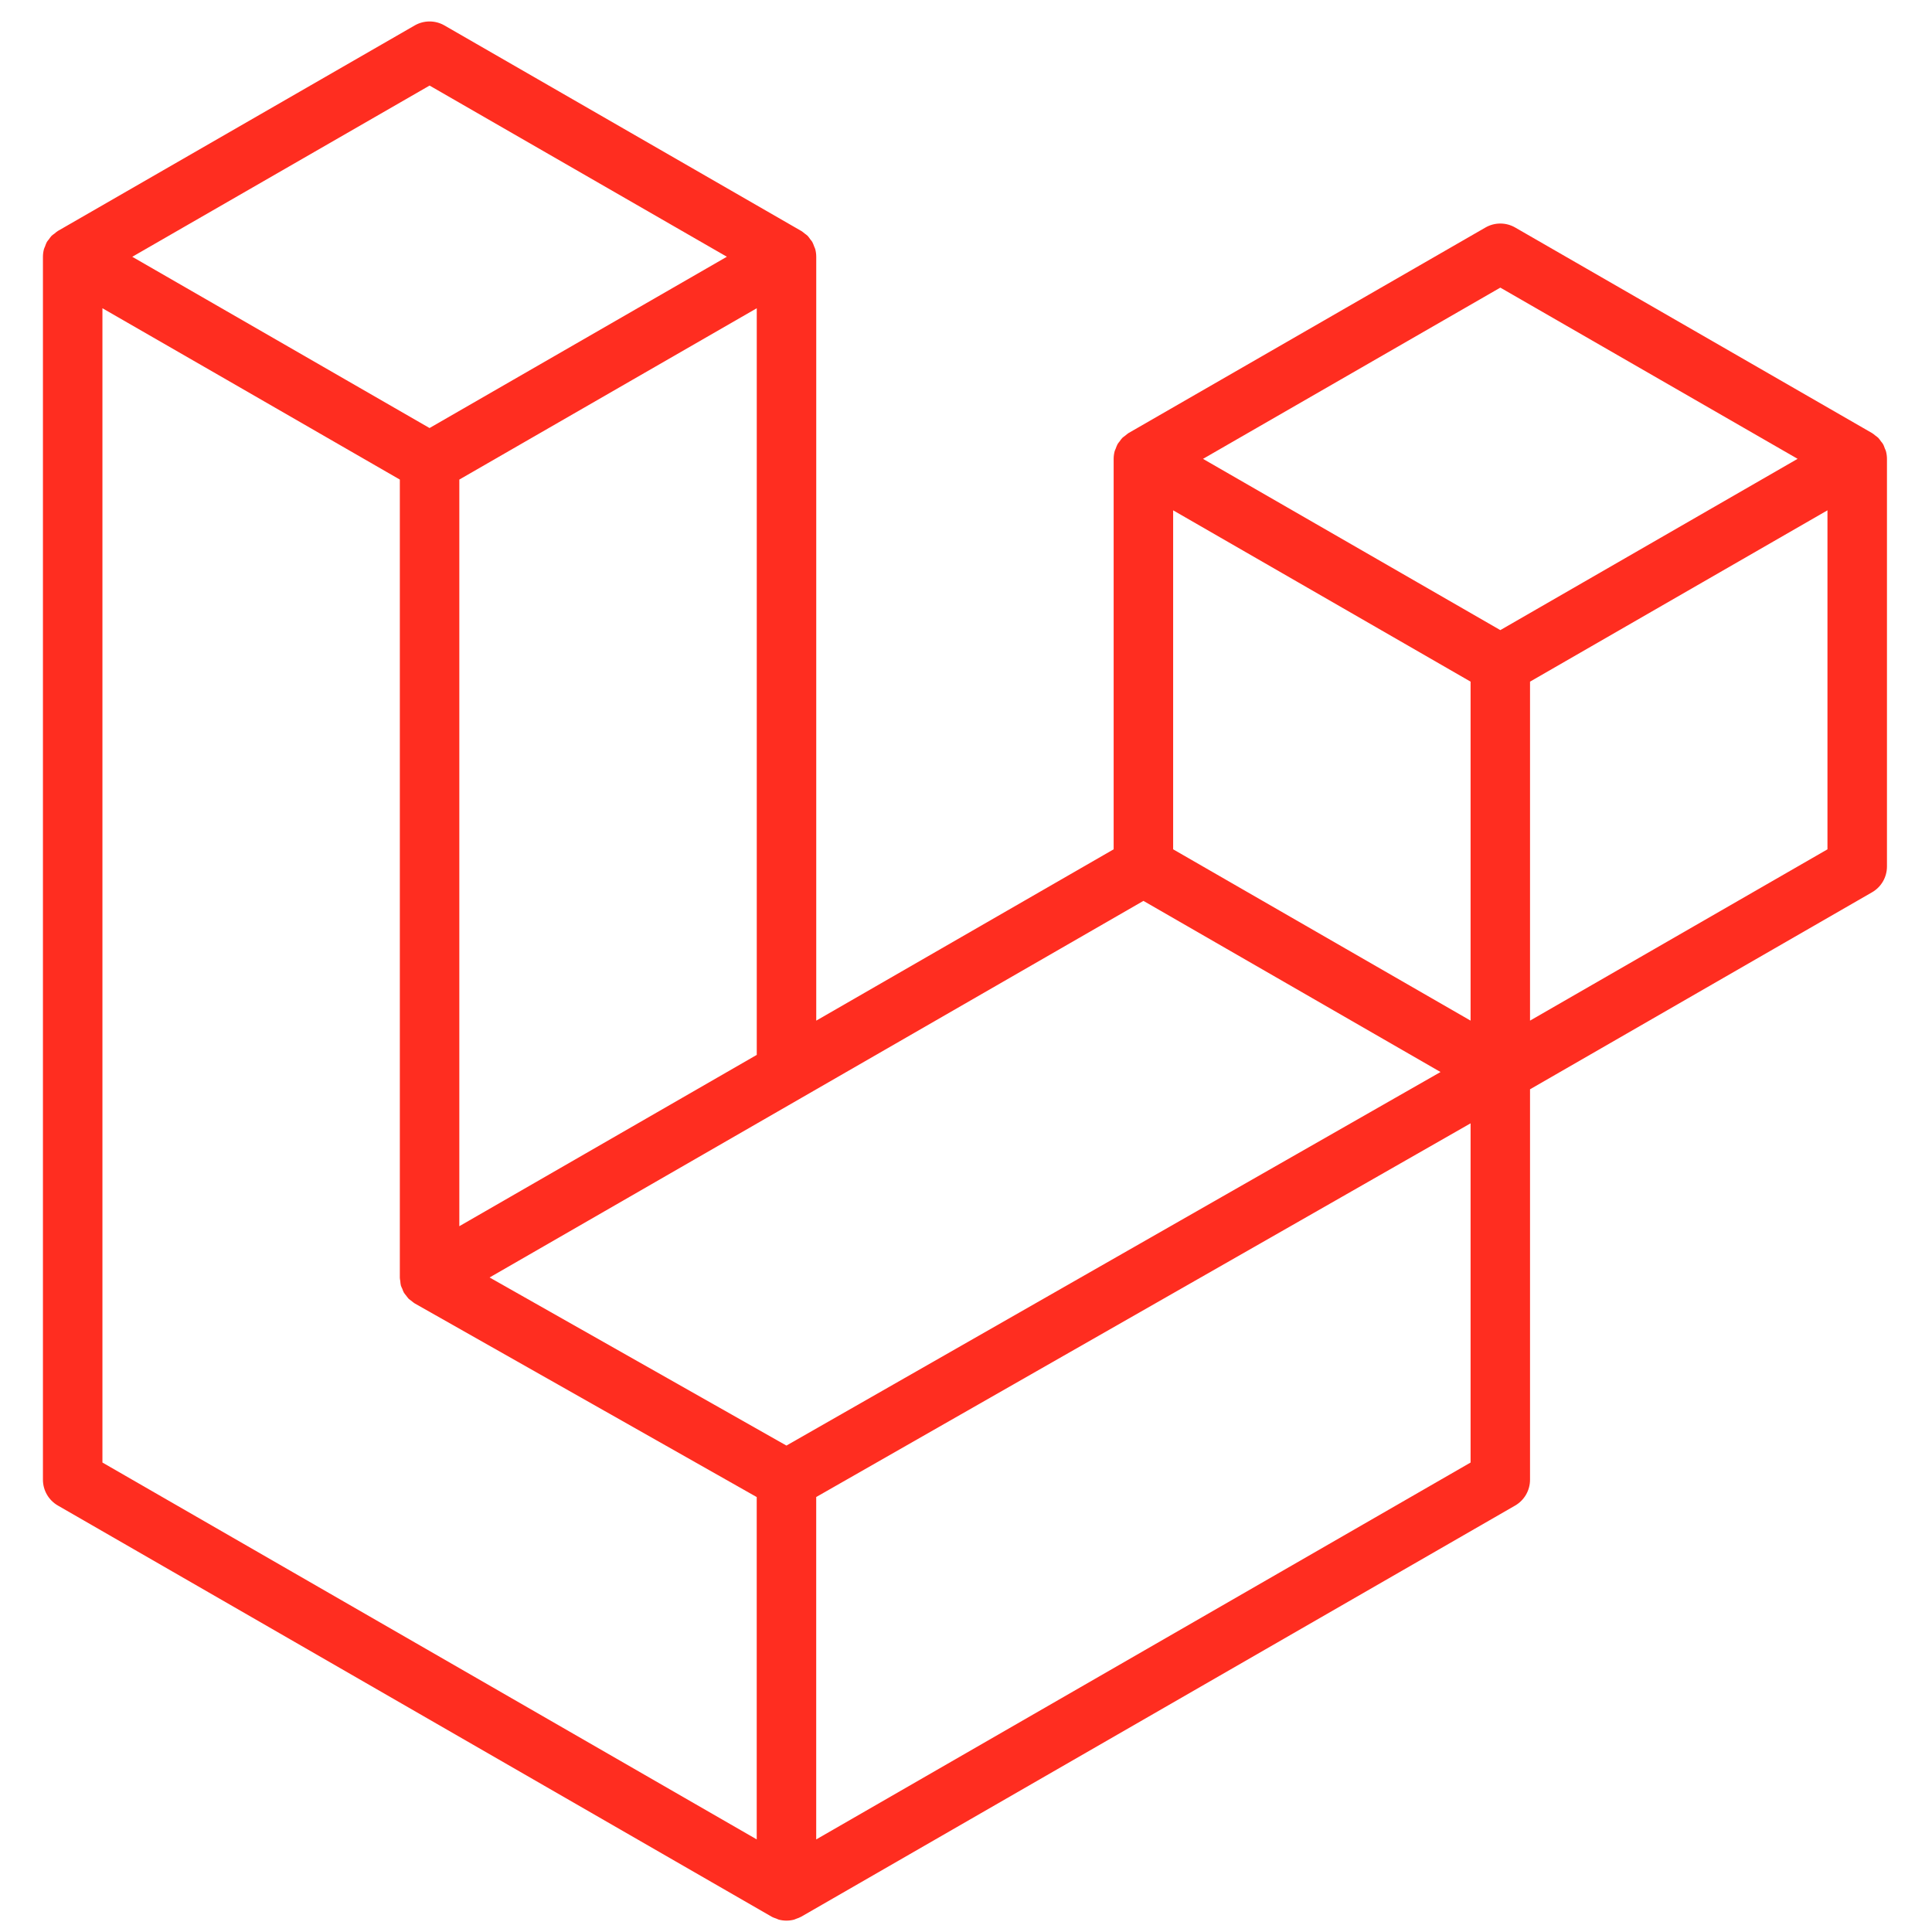
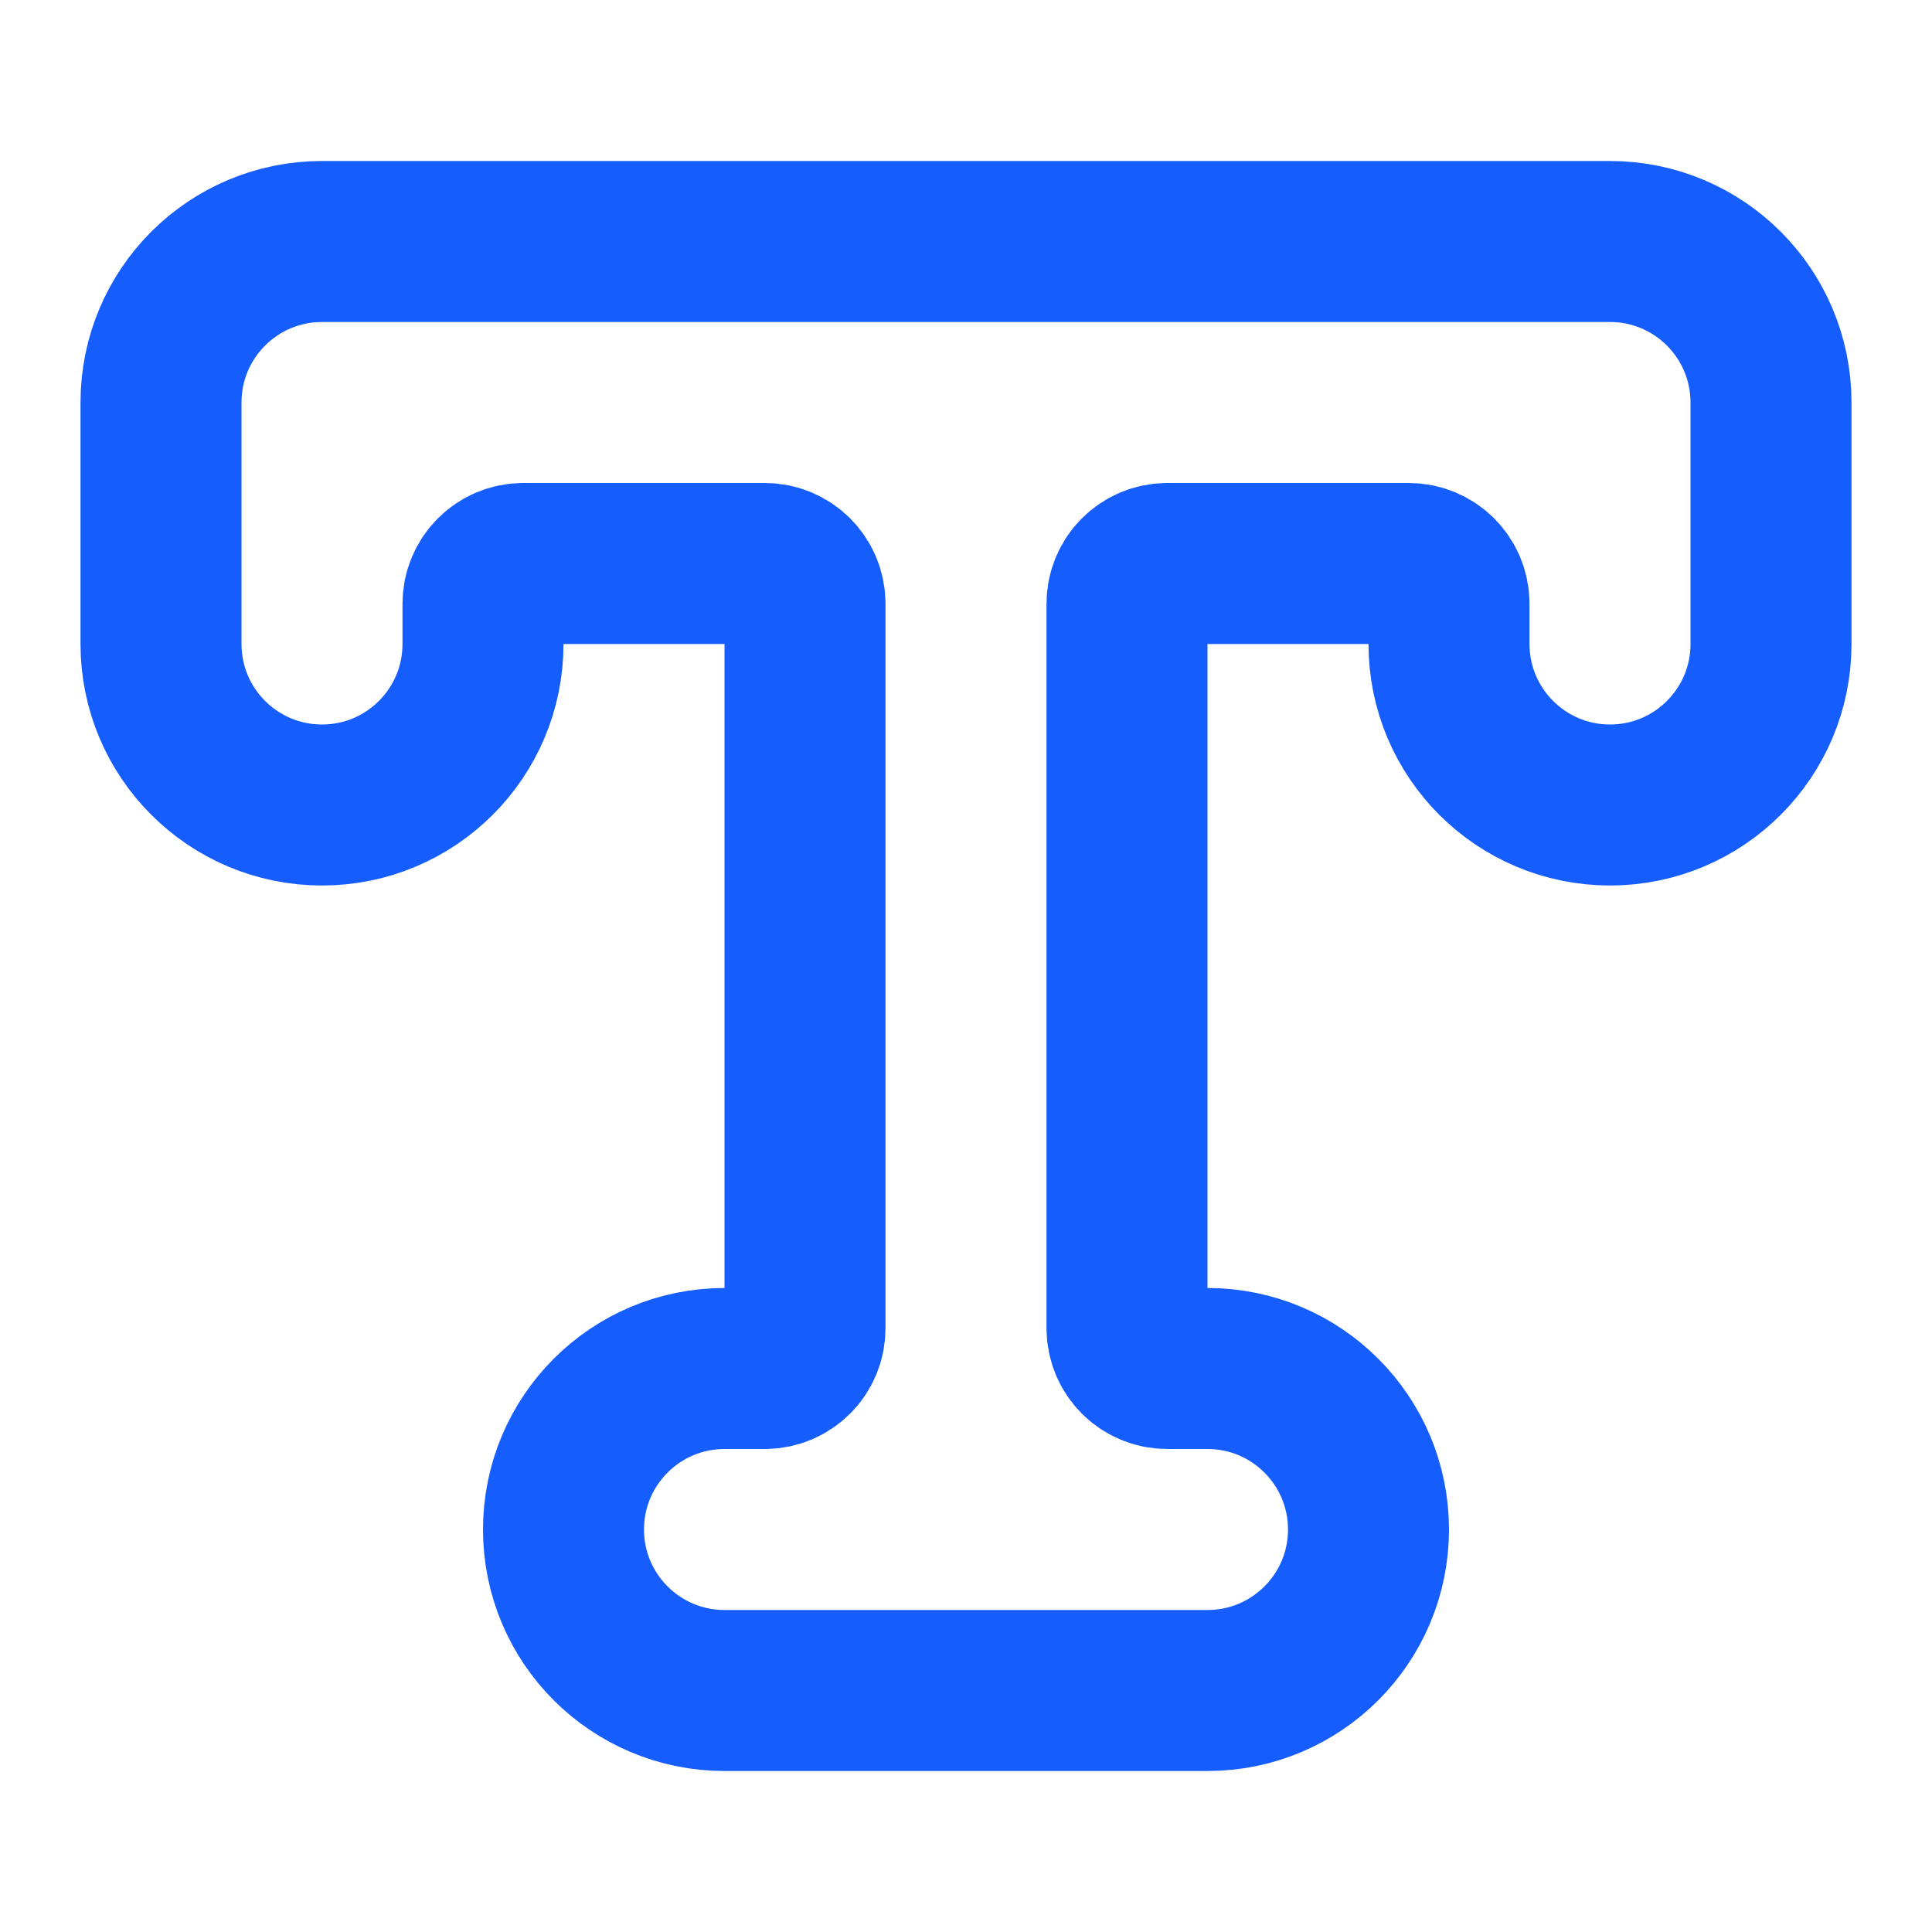
- <svg xmlns="http://www.w3.org/2000/svg" width="166" height="166" viewBox="0 0 166 166" fill="none">
-   <path fill-rule="evenodd" clip-rule="evenodd" d="M162.041 38.759C162.099 38.977 162.129 39.201 162.13 39.426V74.452C162.13 74.902 162.011 75.344 161.786 75.733C161.561 76.122 161.237 76.444 160.847 76.668L131.462 93.594V127.141C131.462 128.054 130.977 128.897 130.186 129.357L68.847 164.683C68.707 164.763 68.554 164.814 68.401 164.868C68.343 164.887 68.289 164.922 68.228 164.938C67.8 165.051 67.349 165.051 66.92 164.938C66.85 164.919 66.786 164.881 66.719 164.855C66.579 164.804 66.432 164.76 66.298 164.683L4.972 129.357C4.583 129.133 4.259 128.81 4.034 128.421C3.808 128.032 3.69 127.591 3.689 127.141L3.689 22.063C3.689 21.834 3.721 21.61 3.779 21.393C3.798 21.32 3.843 21.253 3.868 21.179C3.916 21.045 3.961 20.908 4.031 20.783C4.079 20.7 4.149 20.633 4.206 20.557C4.28 20.454 4.347 20.349 4.433 20.26C4.506 20.186 4.602 20.132 4.685 20.068C4.778 19.992 4.861 19.909 4.966 19.848L35.633 2.185C36.022 1.961 36.462 1.844 36.91 1.844C37.358 1.844 37.798 1.961 38.186 2.185L68.851 19.848H68.857C68.959 19.912 69.045 19.992 69.138 20.065C69.221 20.129 69.313 20.186 69.387 20.257C69.476 20.349 69.54 20.454 69.616 20.557C69.671 20.633 69.744 20.7 69.789 20.783C69.862 20.911 69.904 21.045 69.955 21.179C69.98 21.253 70.025 21.32 70.044 21.396C70.103 21.614 70.133 21.838 70.133 22.063V87.694L95.686 72.974V39.423C95.686 39.2 95.718 38.973 95.775 38.759C95.798 38.683 95.839 38.615 95.865 38.542C95.916 38.408 95.96 38.271 96.031 38.146C96.079 38.063 96.149 37.996 96.203 37.92C96.279 37.818 96.343 37.712 96.433 37.623C96.506 37.549 96.599 37.495 96.681 37.431C96.777 37.355 96.86 37.272 96.962 37.211L127.633 19.548C128.021 19.324 128.461 19.206 128.91 19.206C129.358 19.206 129.798 19.324 130.186 19.548L160.85 37.211C160.959 37.275 161.042 37.355 161.137 37.428C161.217 37.492 161.31 37.549 161.383 37.62C161.473 37.712 161.536 37.818 161.613 37.92C161.67 37.996 161.741 38.063 161.785 38.146C161.859 38.271 161.9 38.408 161.951 38.542C161.98 38.615 162.021 38.683 162.041 38.759ZM157.018 72.974V43.848L146.287 50.028L131.462 58.568V87.694L157.021 72.974H157.018ZM126.354 125.663V96.518L111.771 104.85L70.13 128.626V158.046L126.354 125.663ZM8.801 26.485V125.663L65.018 158.043V128.629L35.649 112L35.64 111.994L35.627 111.988C35.528 111.93 35.445 111.847 35.353 111.777C35.273 111.713 35.18 111.662 35.11 111.592L35.104 111.582C35.021 111.502 34.963 111.403 34.893 111.314C34.829 111.228 34.753 111.154 34.702 111.065L34.699 111.055C34.641 110.96 34.606 110.845 34.565 110.736C34.523 110.64 34.469 110.551 34.443 110.449C34.411 110.328 34.405 110.197 34.392 110.072C34.379 109.976 34.354 109.881 34.354 109.785V109.778V41.205L19.532 32.662L8.801 26.485ZM36.913 7.35L11.364 22.063L36.907 36.777L62.453 22.06L36.907 7.35H36.913ZM50.2 99.174L65.022 90.637V26.485L54.291 32.665L39.466 41.205V105.357L50.2 99.174ZM128.91 24.713L103.363 39.426L128.91 54.14L154.453 39.423L128.91 24.713ZM126.354 58.568L111.529 50.028L100.798 43.848V72.974L115.619 81.511L126.354 87.694V58.568ZM67.571 124.205L105.042 102.803L123.772 92.109L98.245 77.405L68.854 94.334L42.066 109.762L67.571 124.205Z" fill="#FF2D20" />
+ <svg xmlns="http://www.w3.org/2000/svg" width="24" height="24" viewBox="0 0 24 24" fill="none" stroke="#155dfc" stroke-width="2" stroke-linecap="round" stroke-linejoin="round" class="lucide lucide-type-outline-icon lucide-type-outline">
+   <path d="M14 16.5a.5.5 0 0 0 .5.5h.5a2 2 0 0 1 0 4H9a2 2 0 0 1 0-4h.5a.5.5 0 0 0 .5-.5v-9a.5.5 0 0 0-.5-.5h-3a.5.5 0 0 0-.5.5V8a2 2 0 0 1-4 0V5a2 2 0 0 1 2-2h16a2 2 0 0 1 2 2v3a2 2 0 0 1-4 0v-.5a.5.5 0 0 0-.5-.5h-3a.5.5 0 0 0-.5.5Z" />
</svg>
